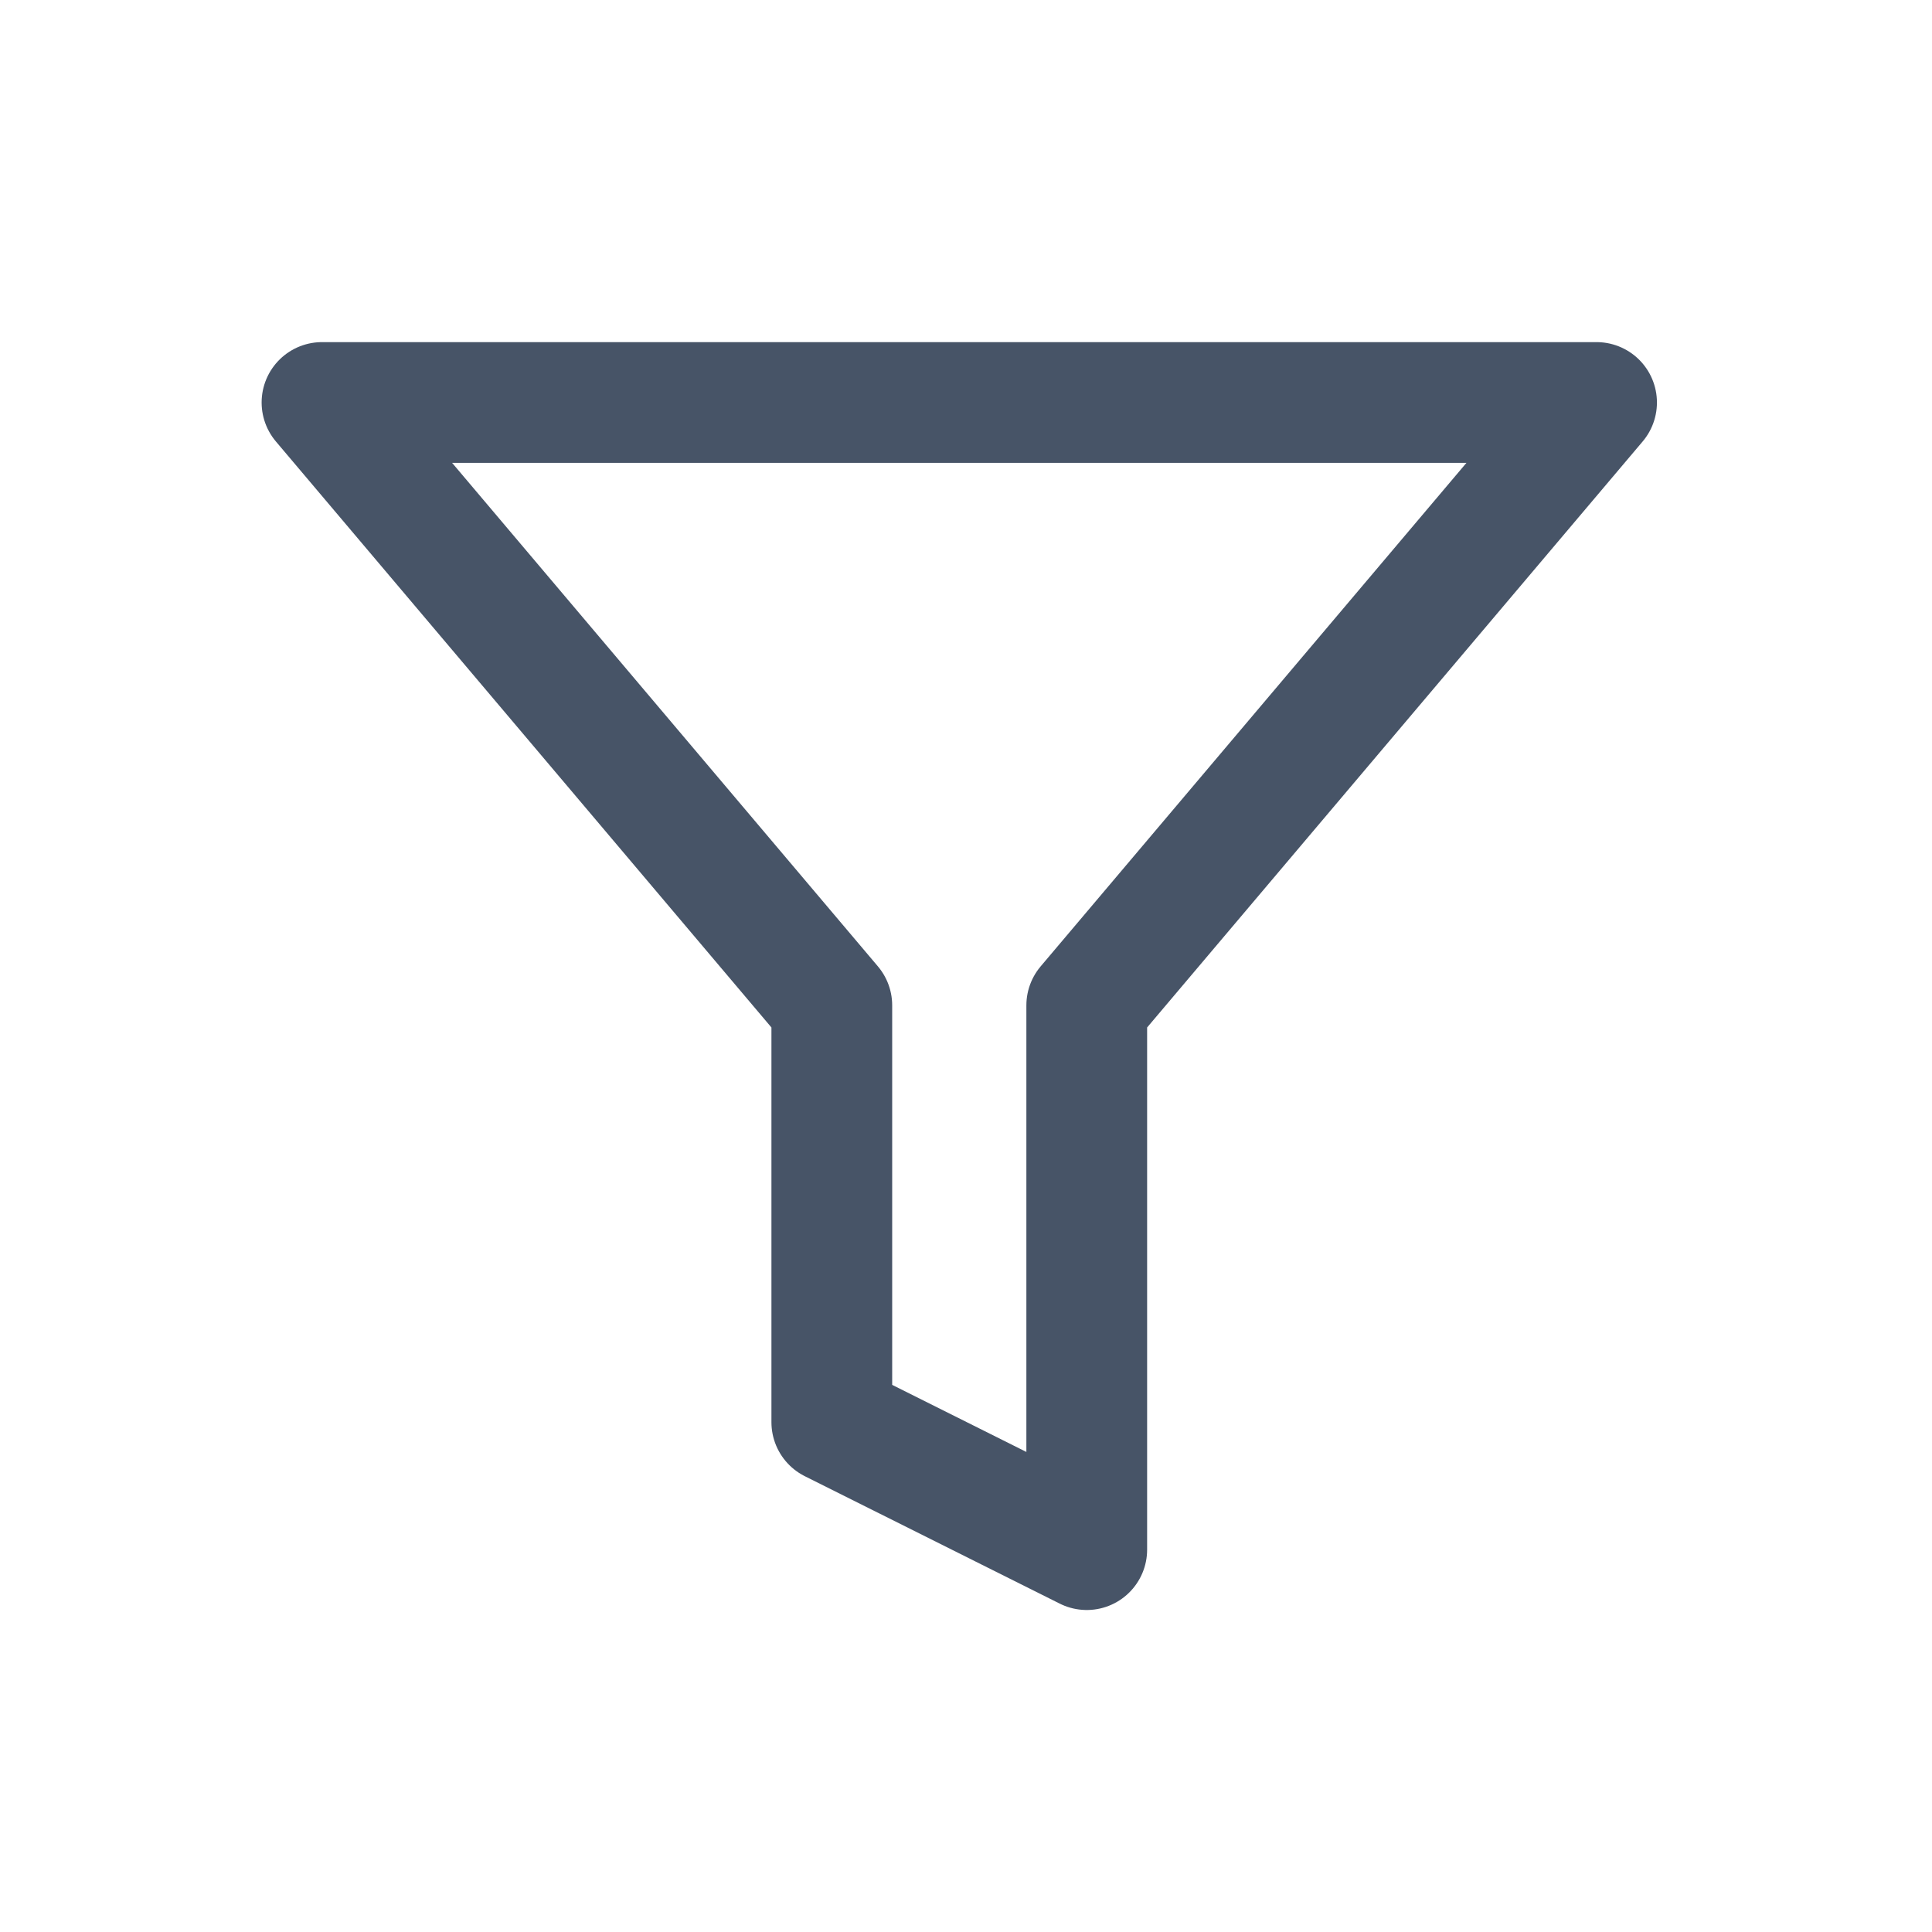
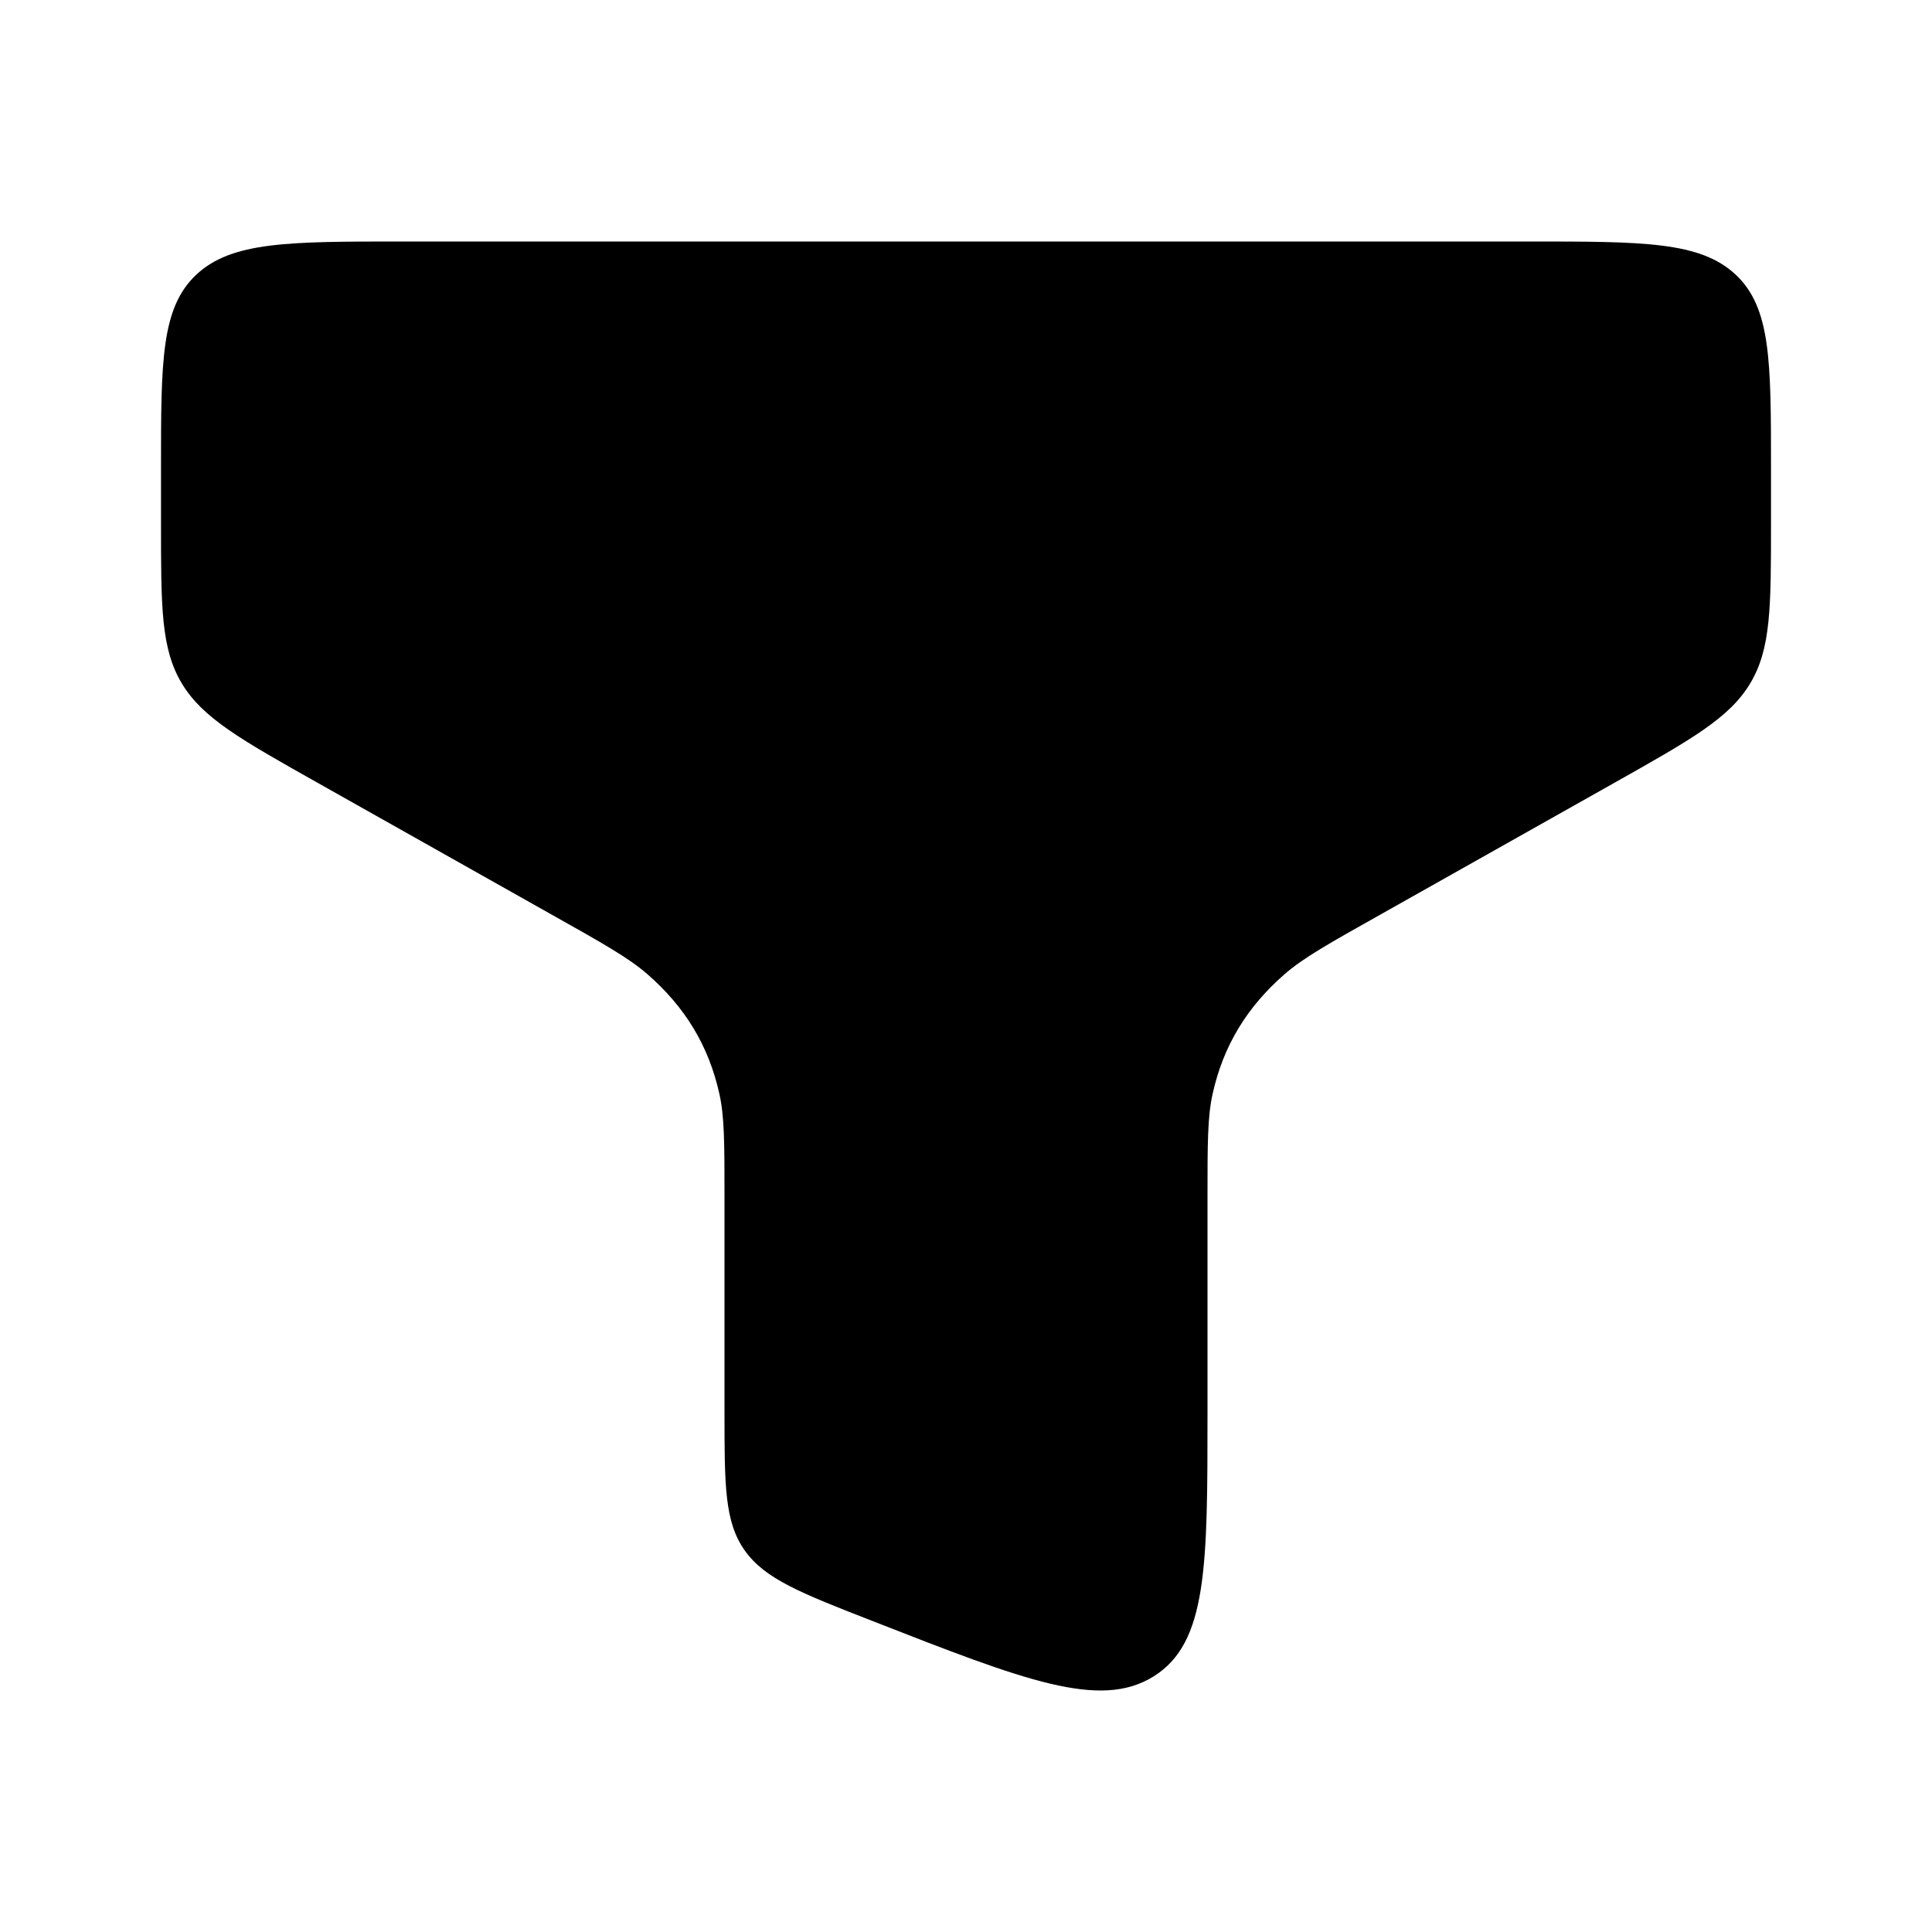
- <svg xmlns="http://www.w3.org/2000/svg" width="24" height="24" viewBox="0 0 24 24" fill="none">
-   <path d="M19.833 5H4L10.333 12.489V17.667L13.5 19.25V12.489L19.833 5Z" stroke="#475467" stroke-width="1.5" stroke-linecap="round" stroke-linejoin="round" />
+ <svg xmlns="http://www.w3.org/2000/svg" width="18" height="18" viewBox="0 0 18 18" fill="none">
+   <path d="M14.25 2.25H3.75C2.689 2.25 2.159 2.25 1.829 2.559C1.5 2.868 1.5 3.366 1.5 4.361V4.878C1.5 5.657 1.5 6.046 1.695 6.369C1.889 6.691 2.245 6.891 2.957 7.292L5.141 8.522C5.619 8.79 5.857 8.925 6.028 9.073C6.384 9.382 6.603 9.745 6.702 10.19C6.75 10.404 6.75 10.654 6.75 11.155L6.75 13.157C6.75 13.839 6.75 14.18 6.939 14.446C7.128 14.712 7.463 14.843 8.135 15.105C9.544 15.656 10.248 15.932 10.749 15.618C11.25 15.305 11.25 14.589 11.25 13.157V11.155C11.25 10.654 11.25 10.404 11.298 10.19C11.397 9.745 11.616 9.382 11.972 9.073C12.143 8.925 12.381 8.79 12.859 8.522L15.043 7.292C15.755 6.891 16.111 6.691 16.305 6.369C16.5 6.046 16.5 5.657 16.5 4.878V4.361C16.5 3.366 16.5 2.868 16.171 2.559C15.841 2.25 15.311 2.25 14.25 2.25Z" fill="currentColor" />
</svg>
